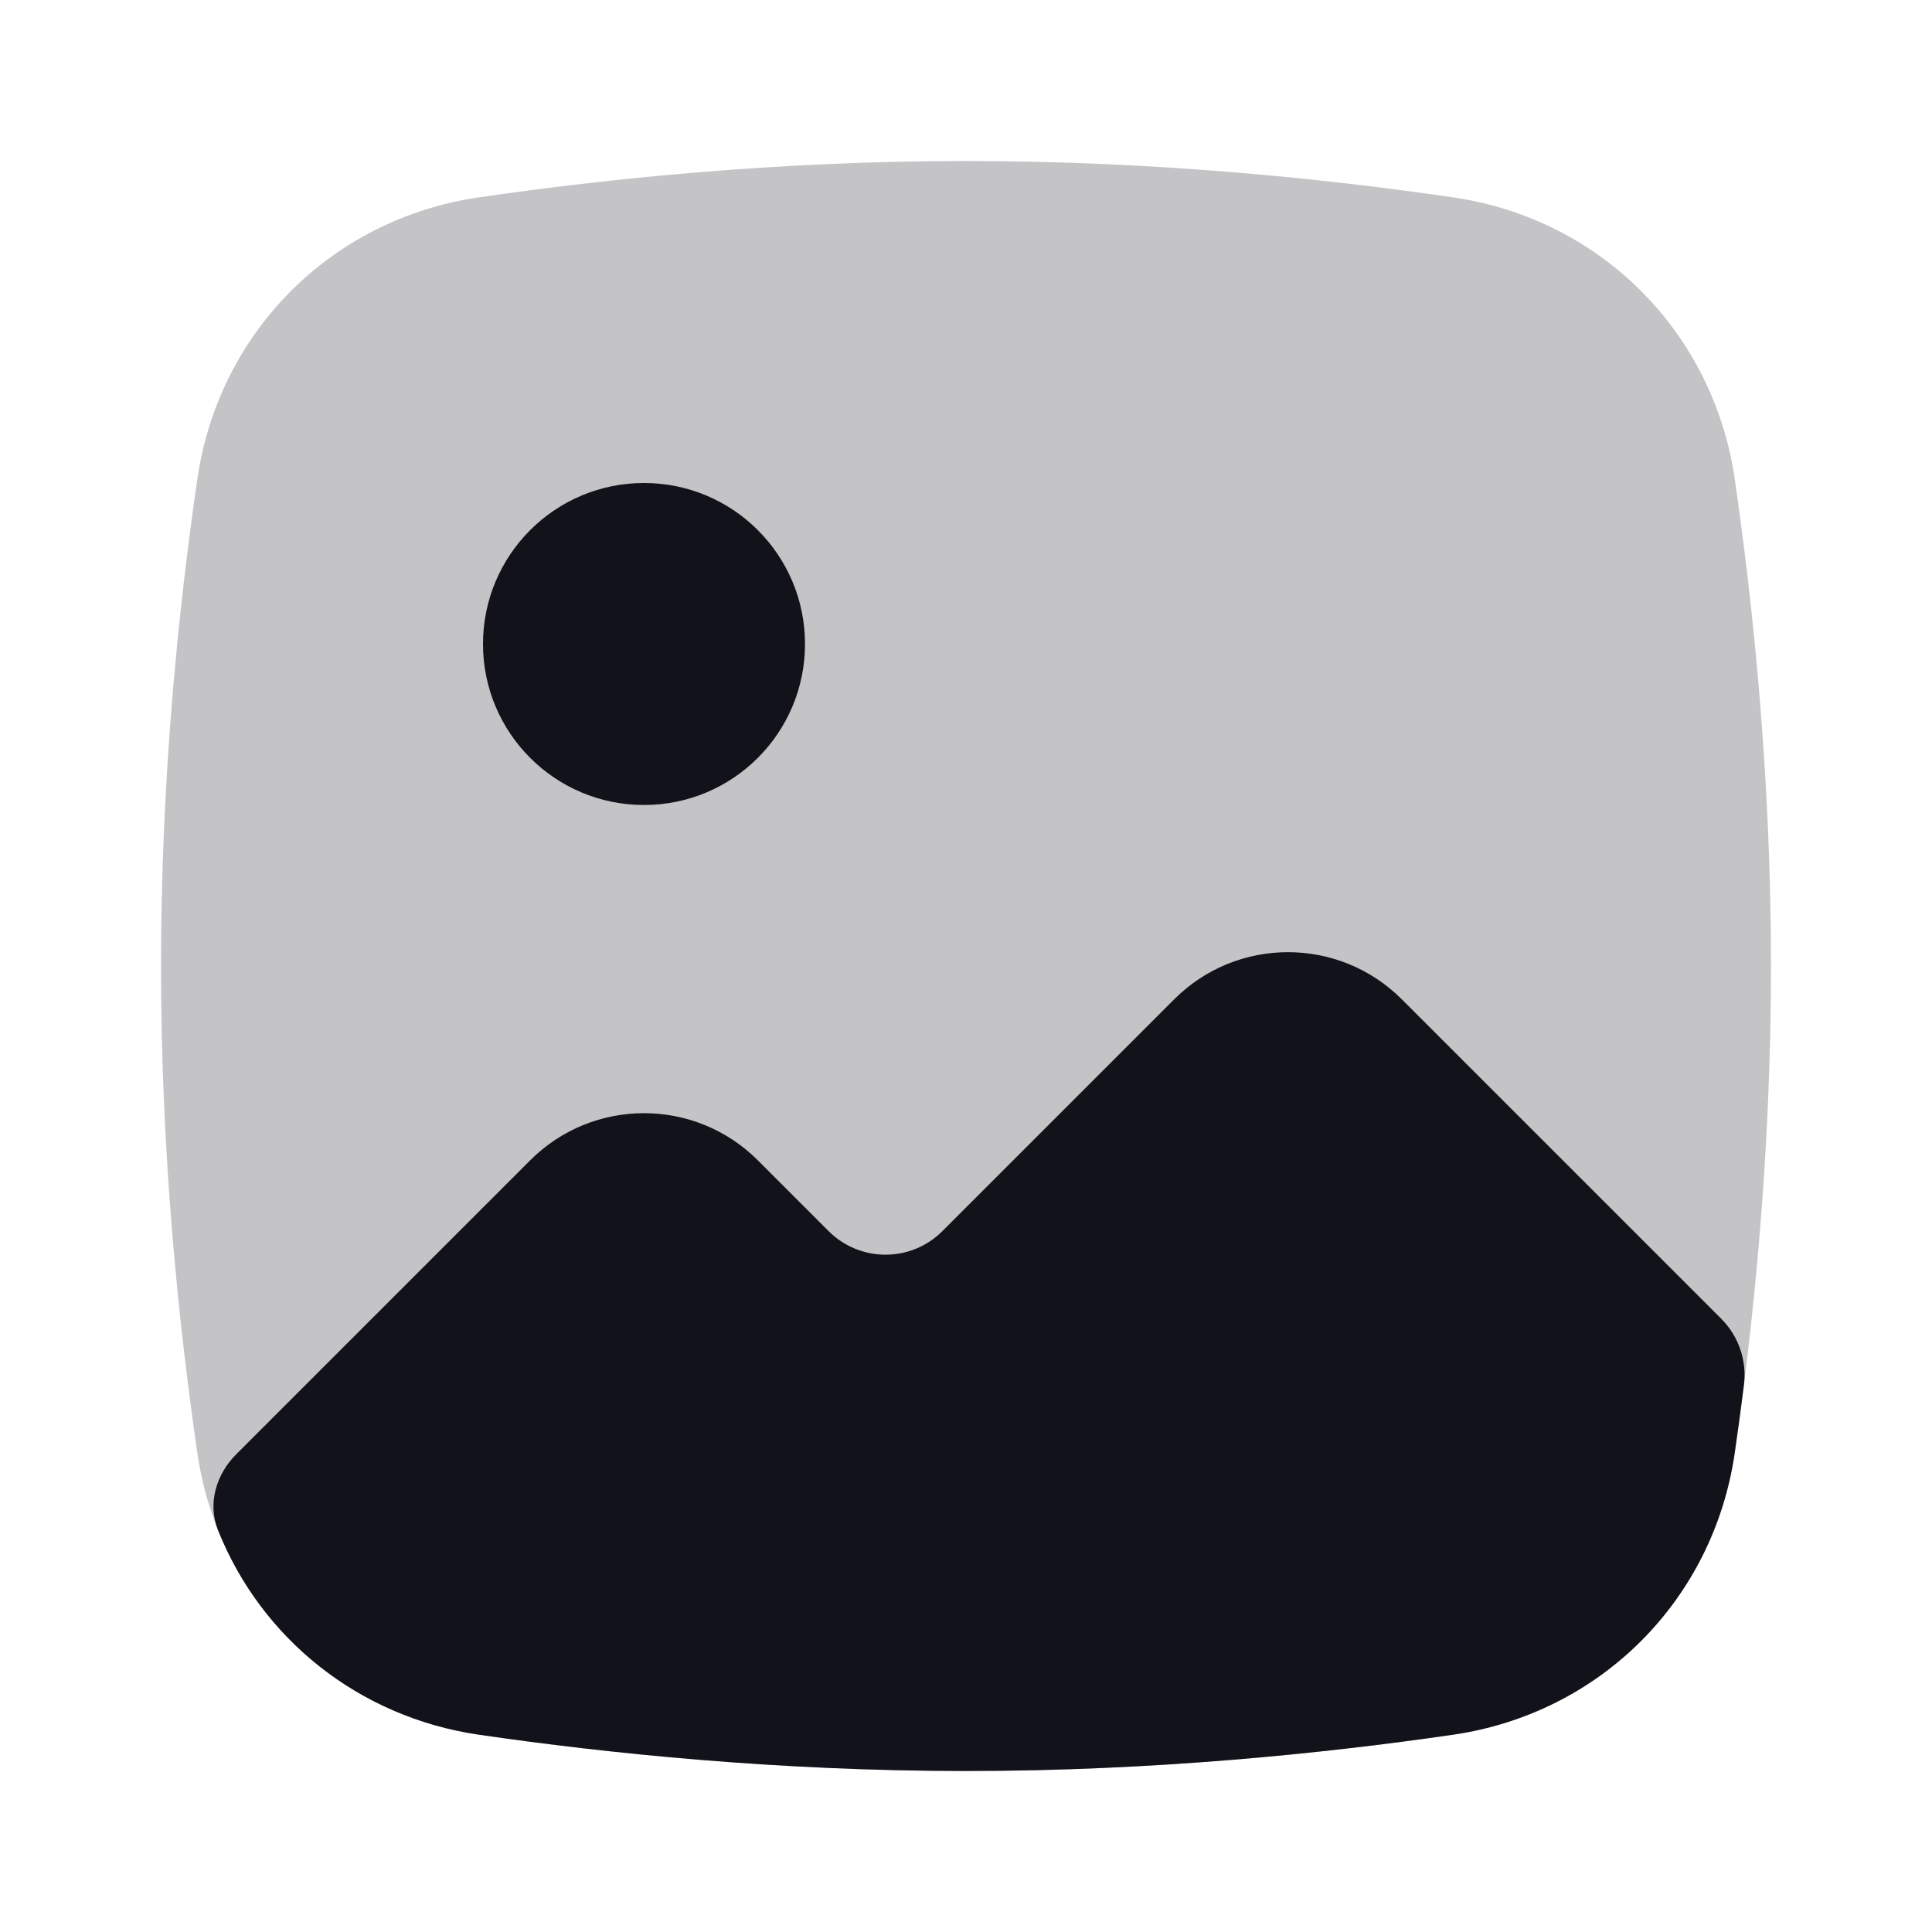
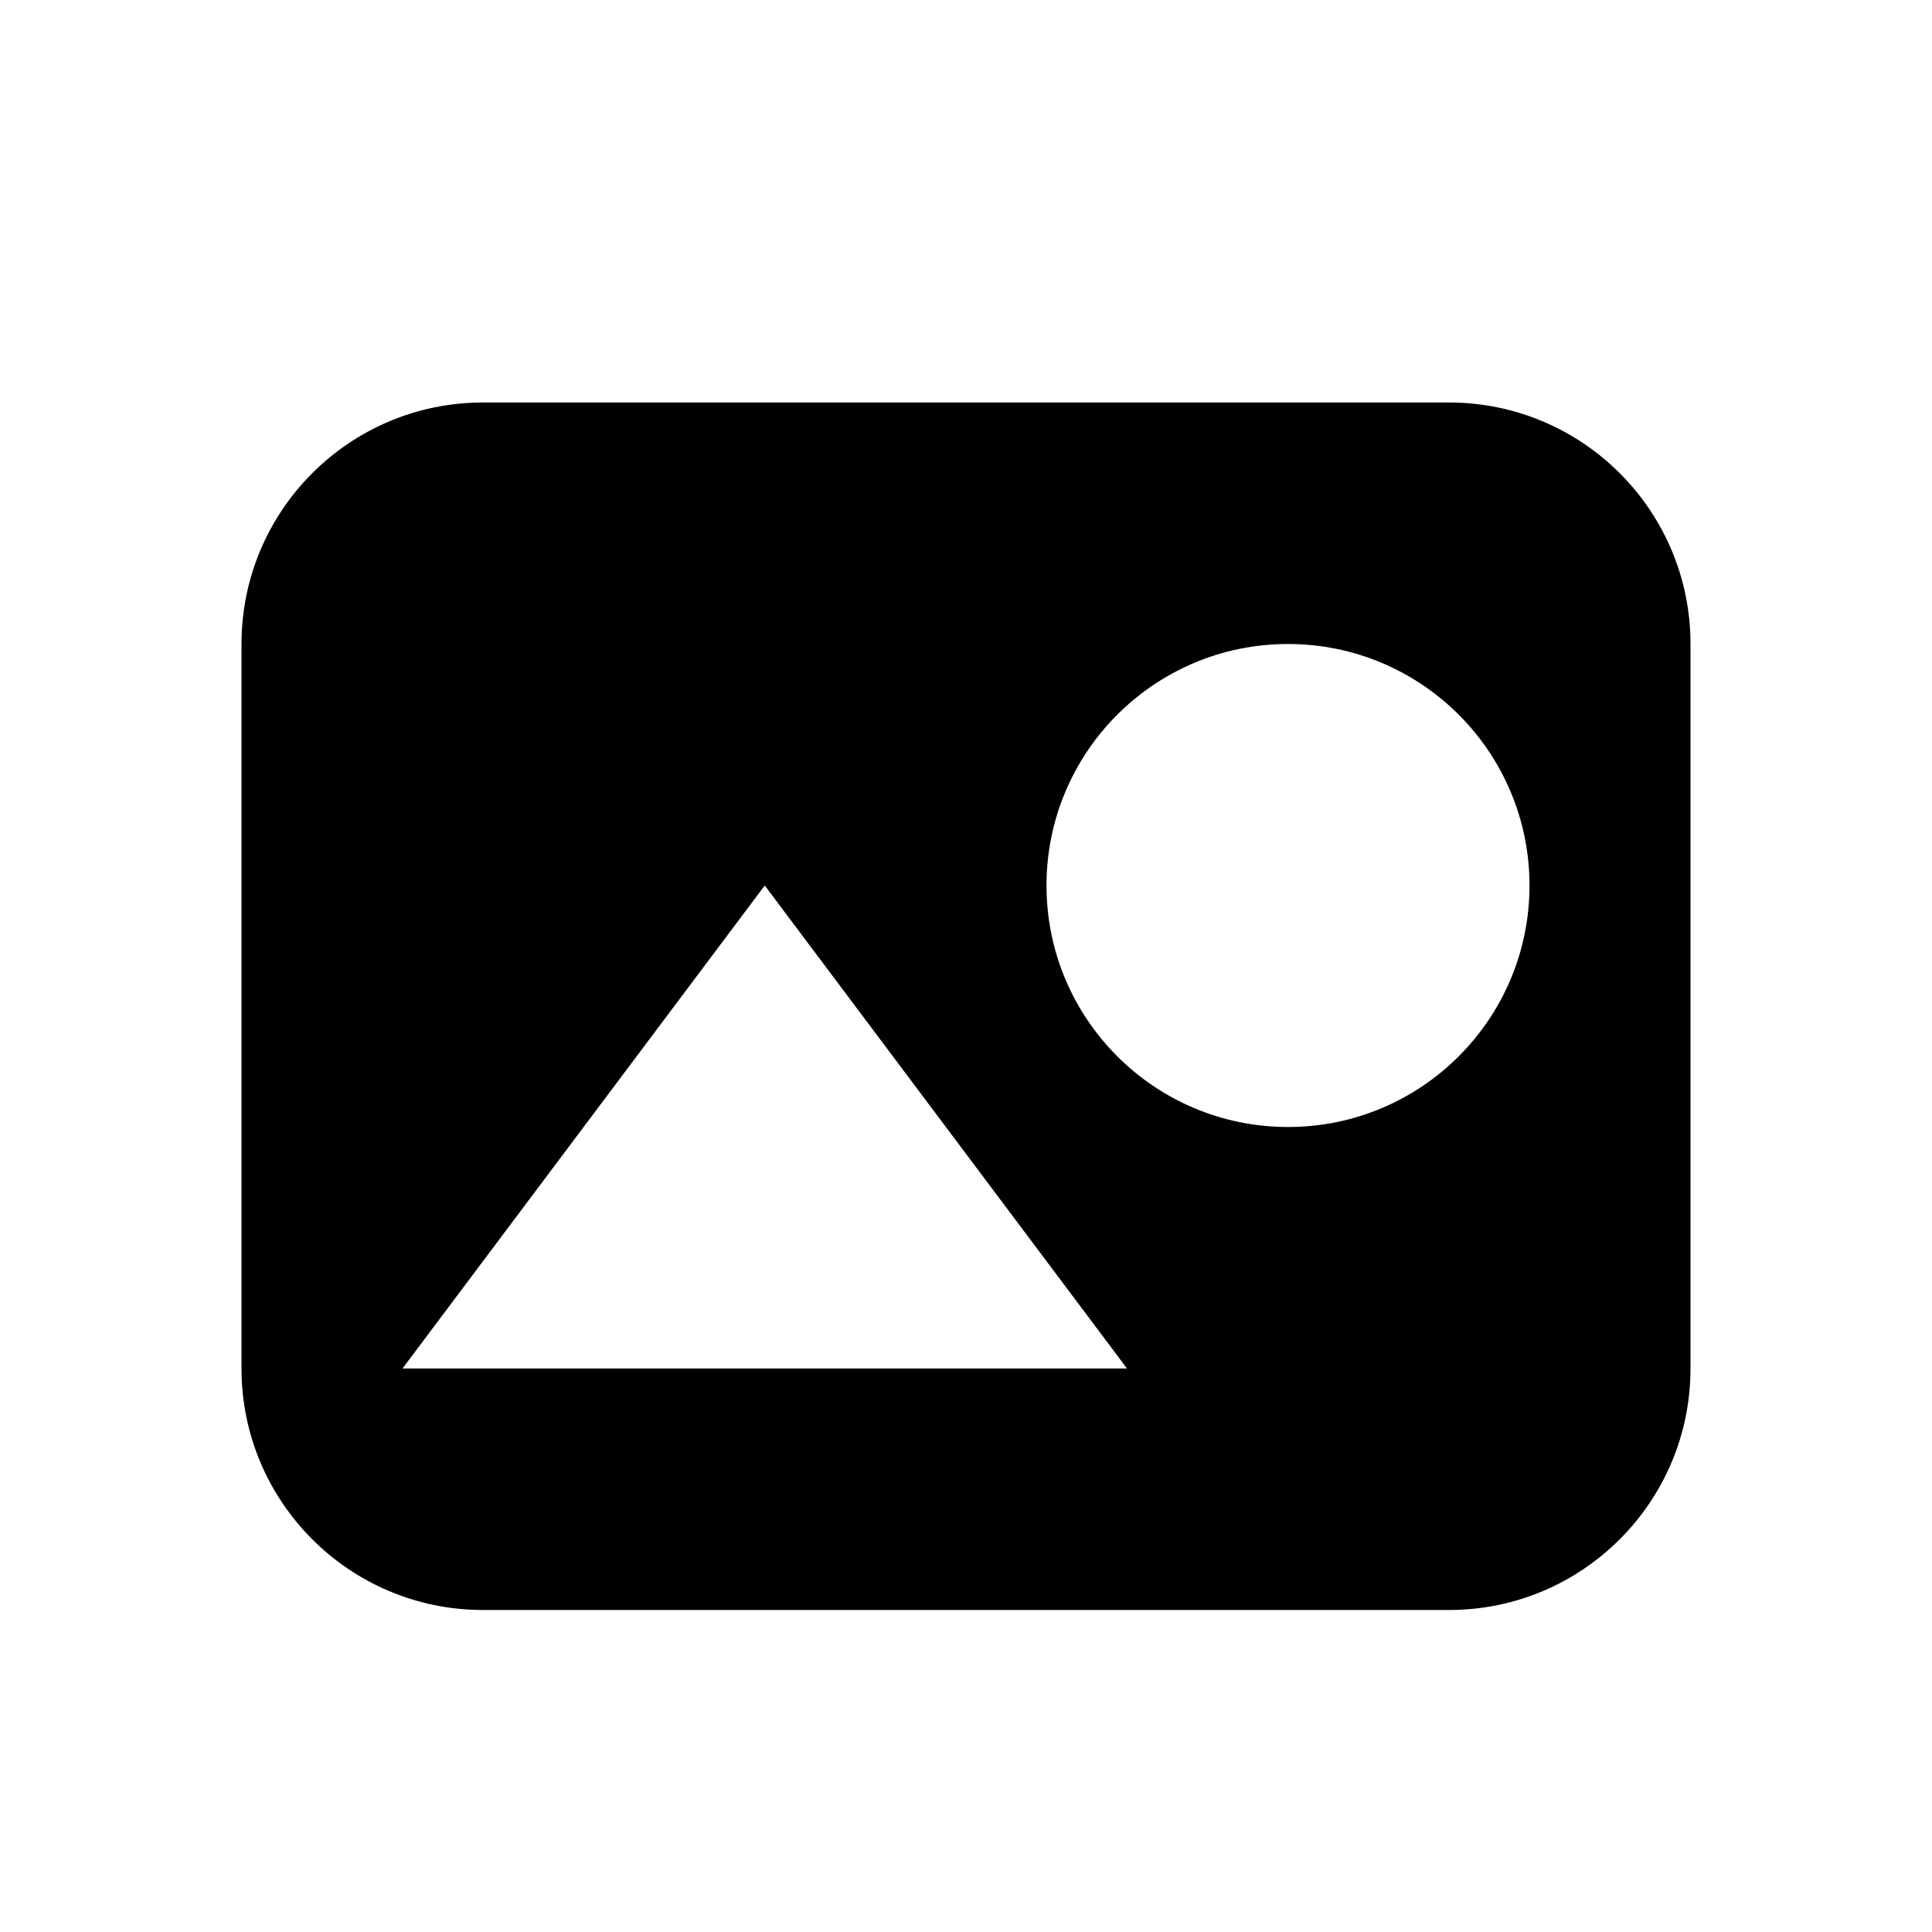
- <svg xmlns="http://www.w3.org/2000/svg" width="24" height="24" viewBox="0 0 24 24" fill="none">
-   <path opacity="0.25" d="M2.452 5.948C2.718 4.121 4.121 2.718 5.948 2.452C7.542 2.219 9.662 2 12 2C14.338 2 16.458 2.219 18.052 2.452C19.879 2.718 21.282 4.121 21.549 5.948C21.781 7.542 22 9.662 22 12C22 14.338 21.781 16.458 21.549 18.052C21.282 19.879 19.879 21.282 18.052 21.549C16.458 21.781 14.338 22 12 22C9.662 22 7.542 21.781 5.948 21.549C4.121 21.282 2.718 19.879 2.452 18.052C2.219 16.458 2 14.338 2 12C2 9.662 2.219 7.542 2.452 5.948Z" fill="#12131A" />
-   <path d="M8 10C9.105 10 10 9.105 10 8C10 6.895 9.105 6 8 6C6.895 6 6 6.895 6 8C6 9.105 6.895 10 8 10Z" fill="#12131A" />
-   <path d="M21.664 17.202C21.702 16.899 21.596 16.596 21.381 16.381L17.414 12.414C16.633 11.633 15.367 11.633 14.586 12.414L11.707 15.293C11.317 15.684 10.684 15.684 10.293 15.293L9.414 14.414C8.633 13.633 7.367 13.633 6.586 14.414L2.933 18.067C2.685 18.315 2.577 18.679 2.707 19.005C3.244 20.353 4.454 21.33 5.948 21.549C7.542 21.781 9.662 22 12 22C14.338 22 16.458 21.781 18.052 21.549C19.879 21.282 21.282 19.879 21.549 18.052C21.588 17.783 21.627 17.499 21.664 17.202Z" fill="#12131A" />
+ <svg xmlns="http://www.w3.org/2000/svg" width="24px" height="24px" viewBox="0 0 24 24" version="1.1">
+   <g id="Stockholm-icons-/-Design-/-Image" stroke="none" stroke-width="1" fill="none" fill-rule="evenodd">
+     <polygon id="Shape" points="0 0 24 0 24 24 0 24" />
+     <path d="M6,5 L18,5 C19.657,5 21,6.343 21,8 L21,17 C21,18.657 19.657,20 18,20 L6,20 C4.343,20 3,18.657 3,17 L3,8 C3,6.343 4.343,5 6,5 Z M5,17 L14,17 L9.5,11 L5,17 Z M16,14 C17.657,14 19,12.657 19,11 C19,9.343 17.657,8 16,8 C14.343,8 13,9.343 13,11 C13,12.657 14.343,14 16,14 Z" id="Rectangle-25" fill="#000000" />
+   </g>
</svg>
